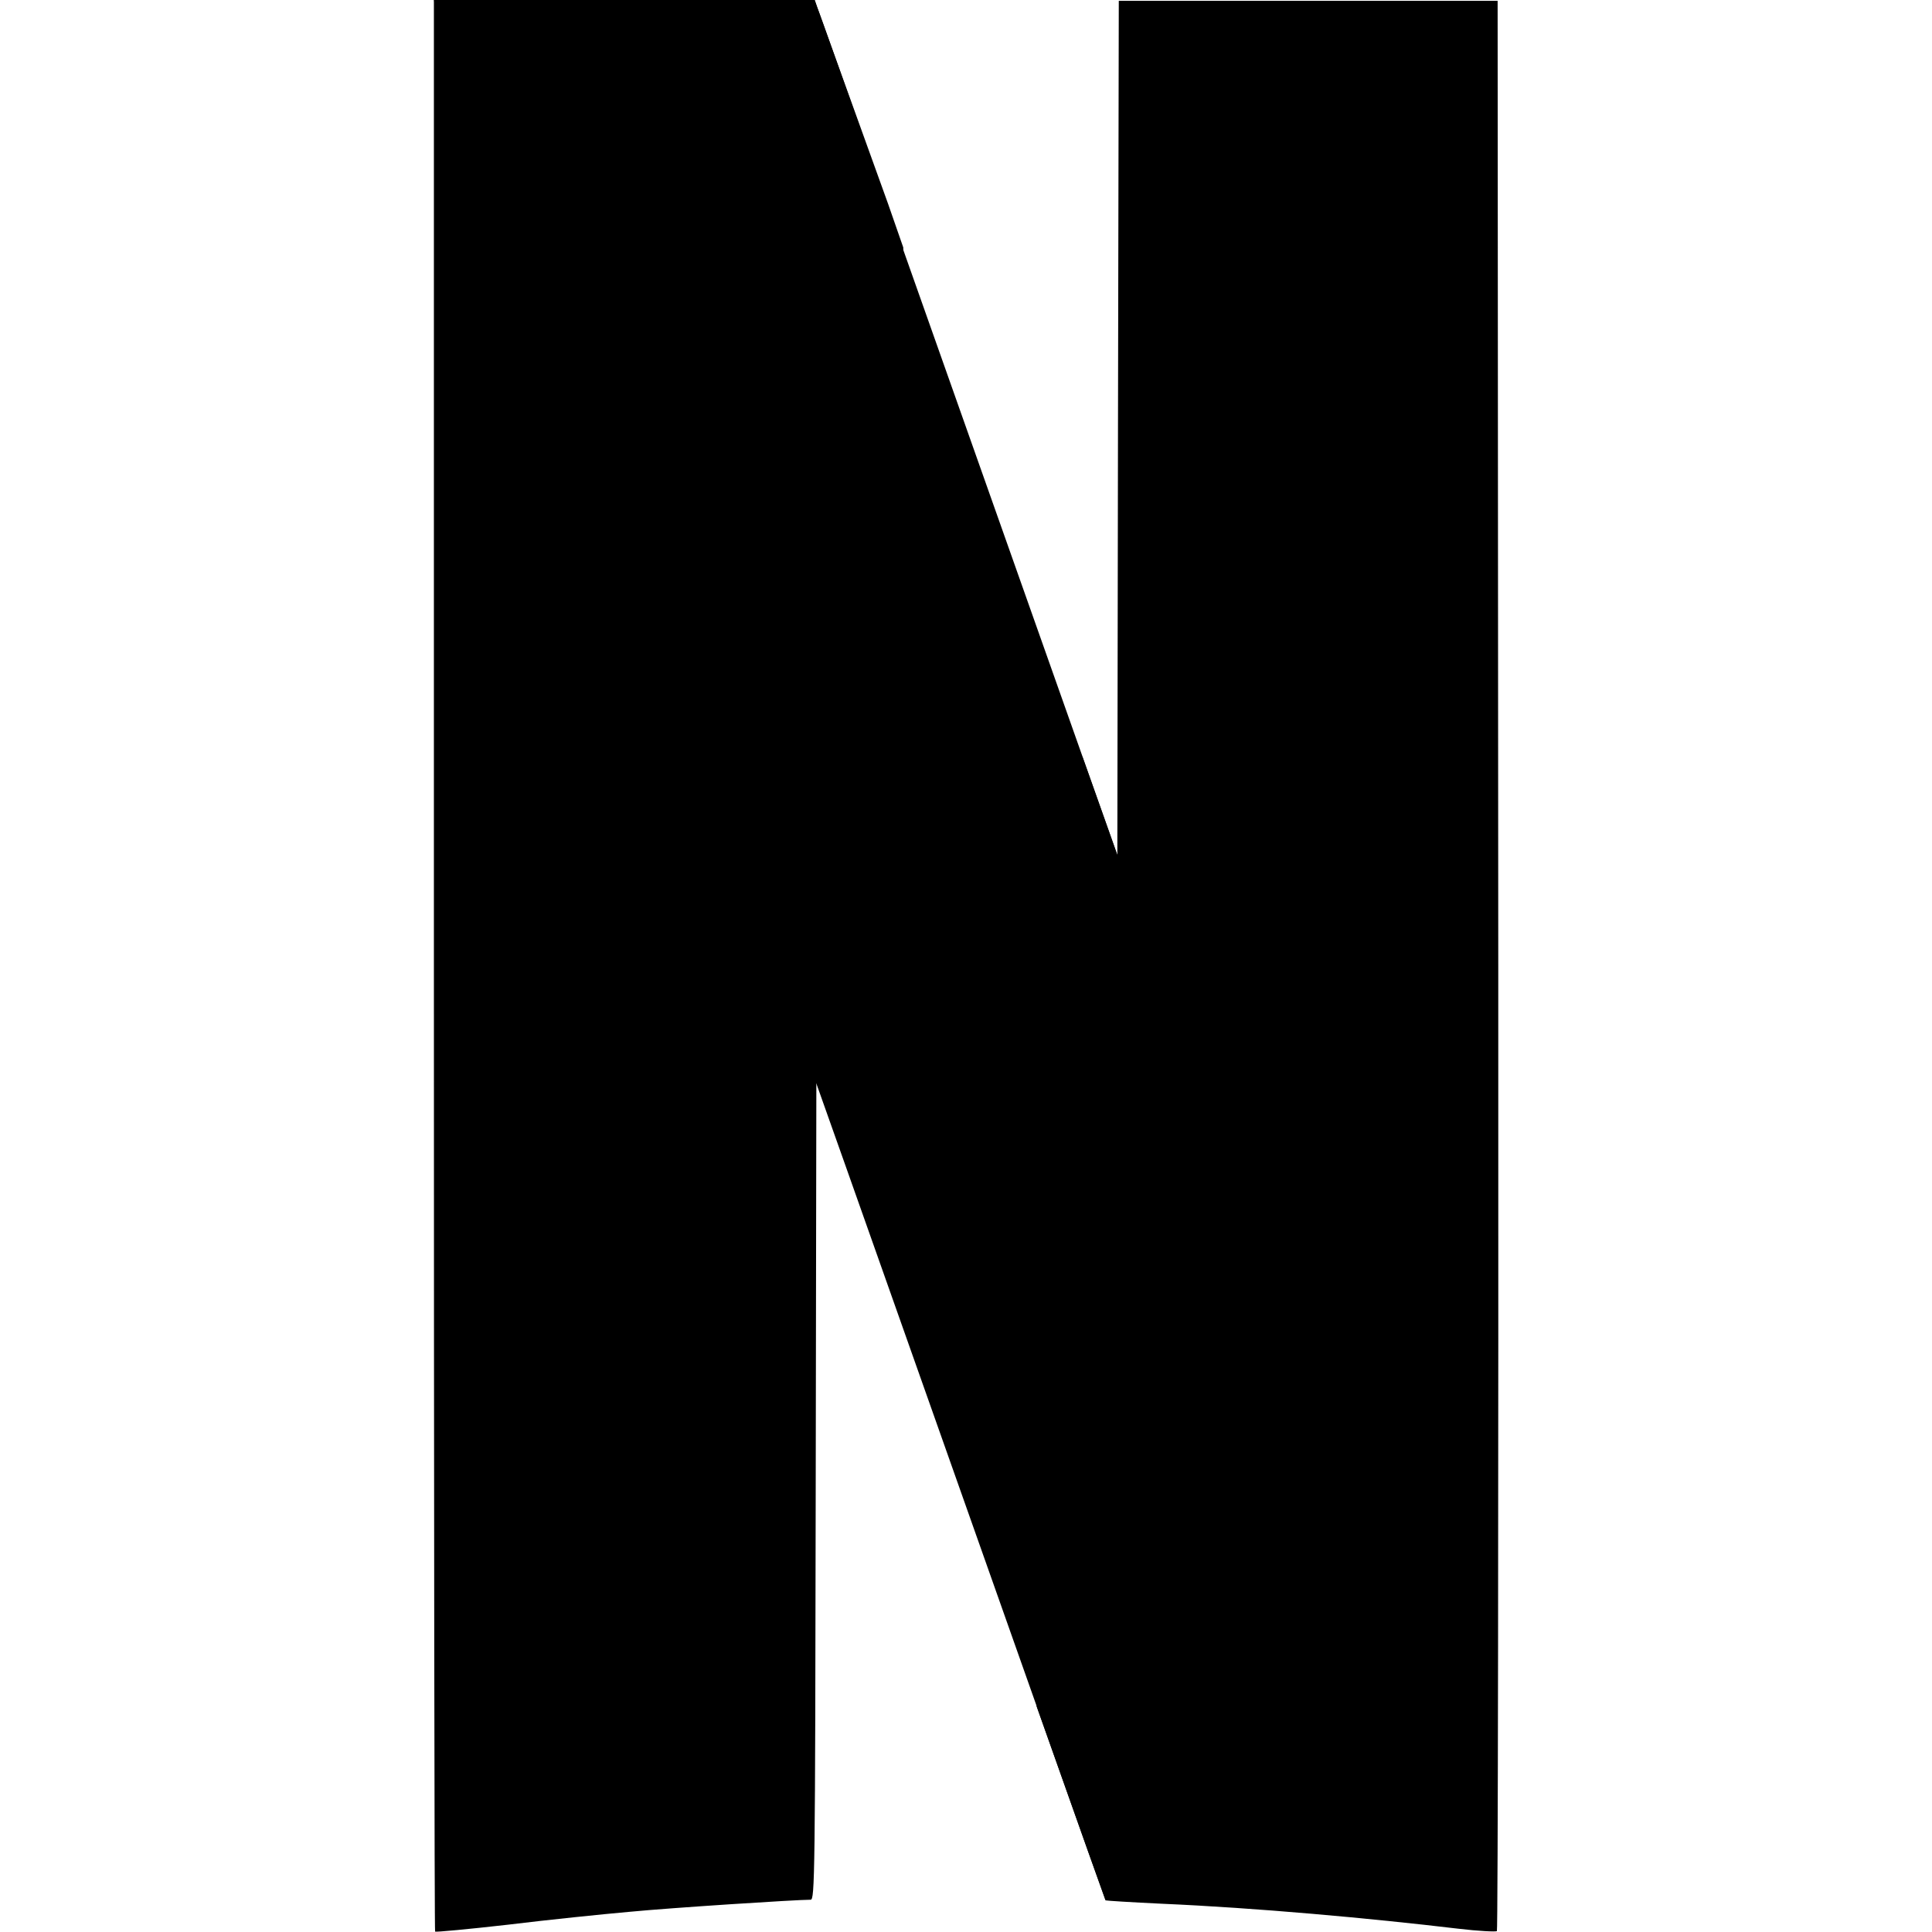
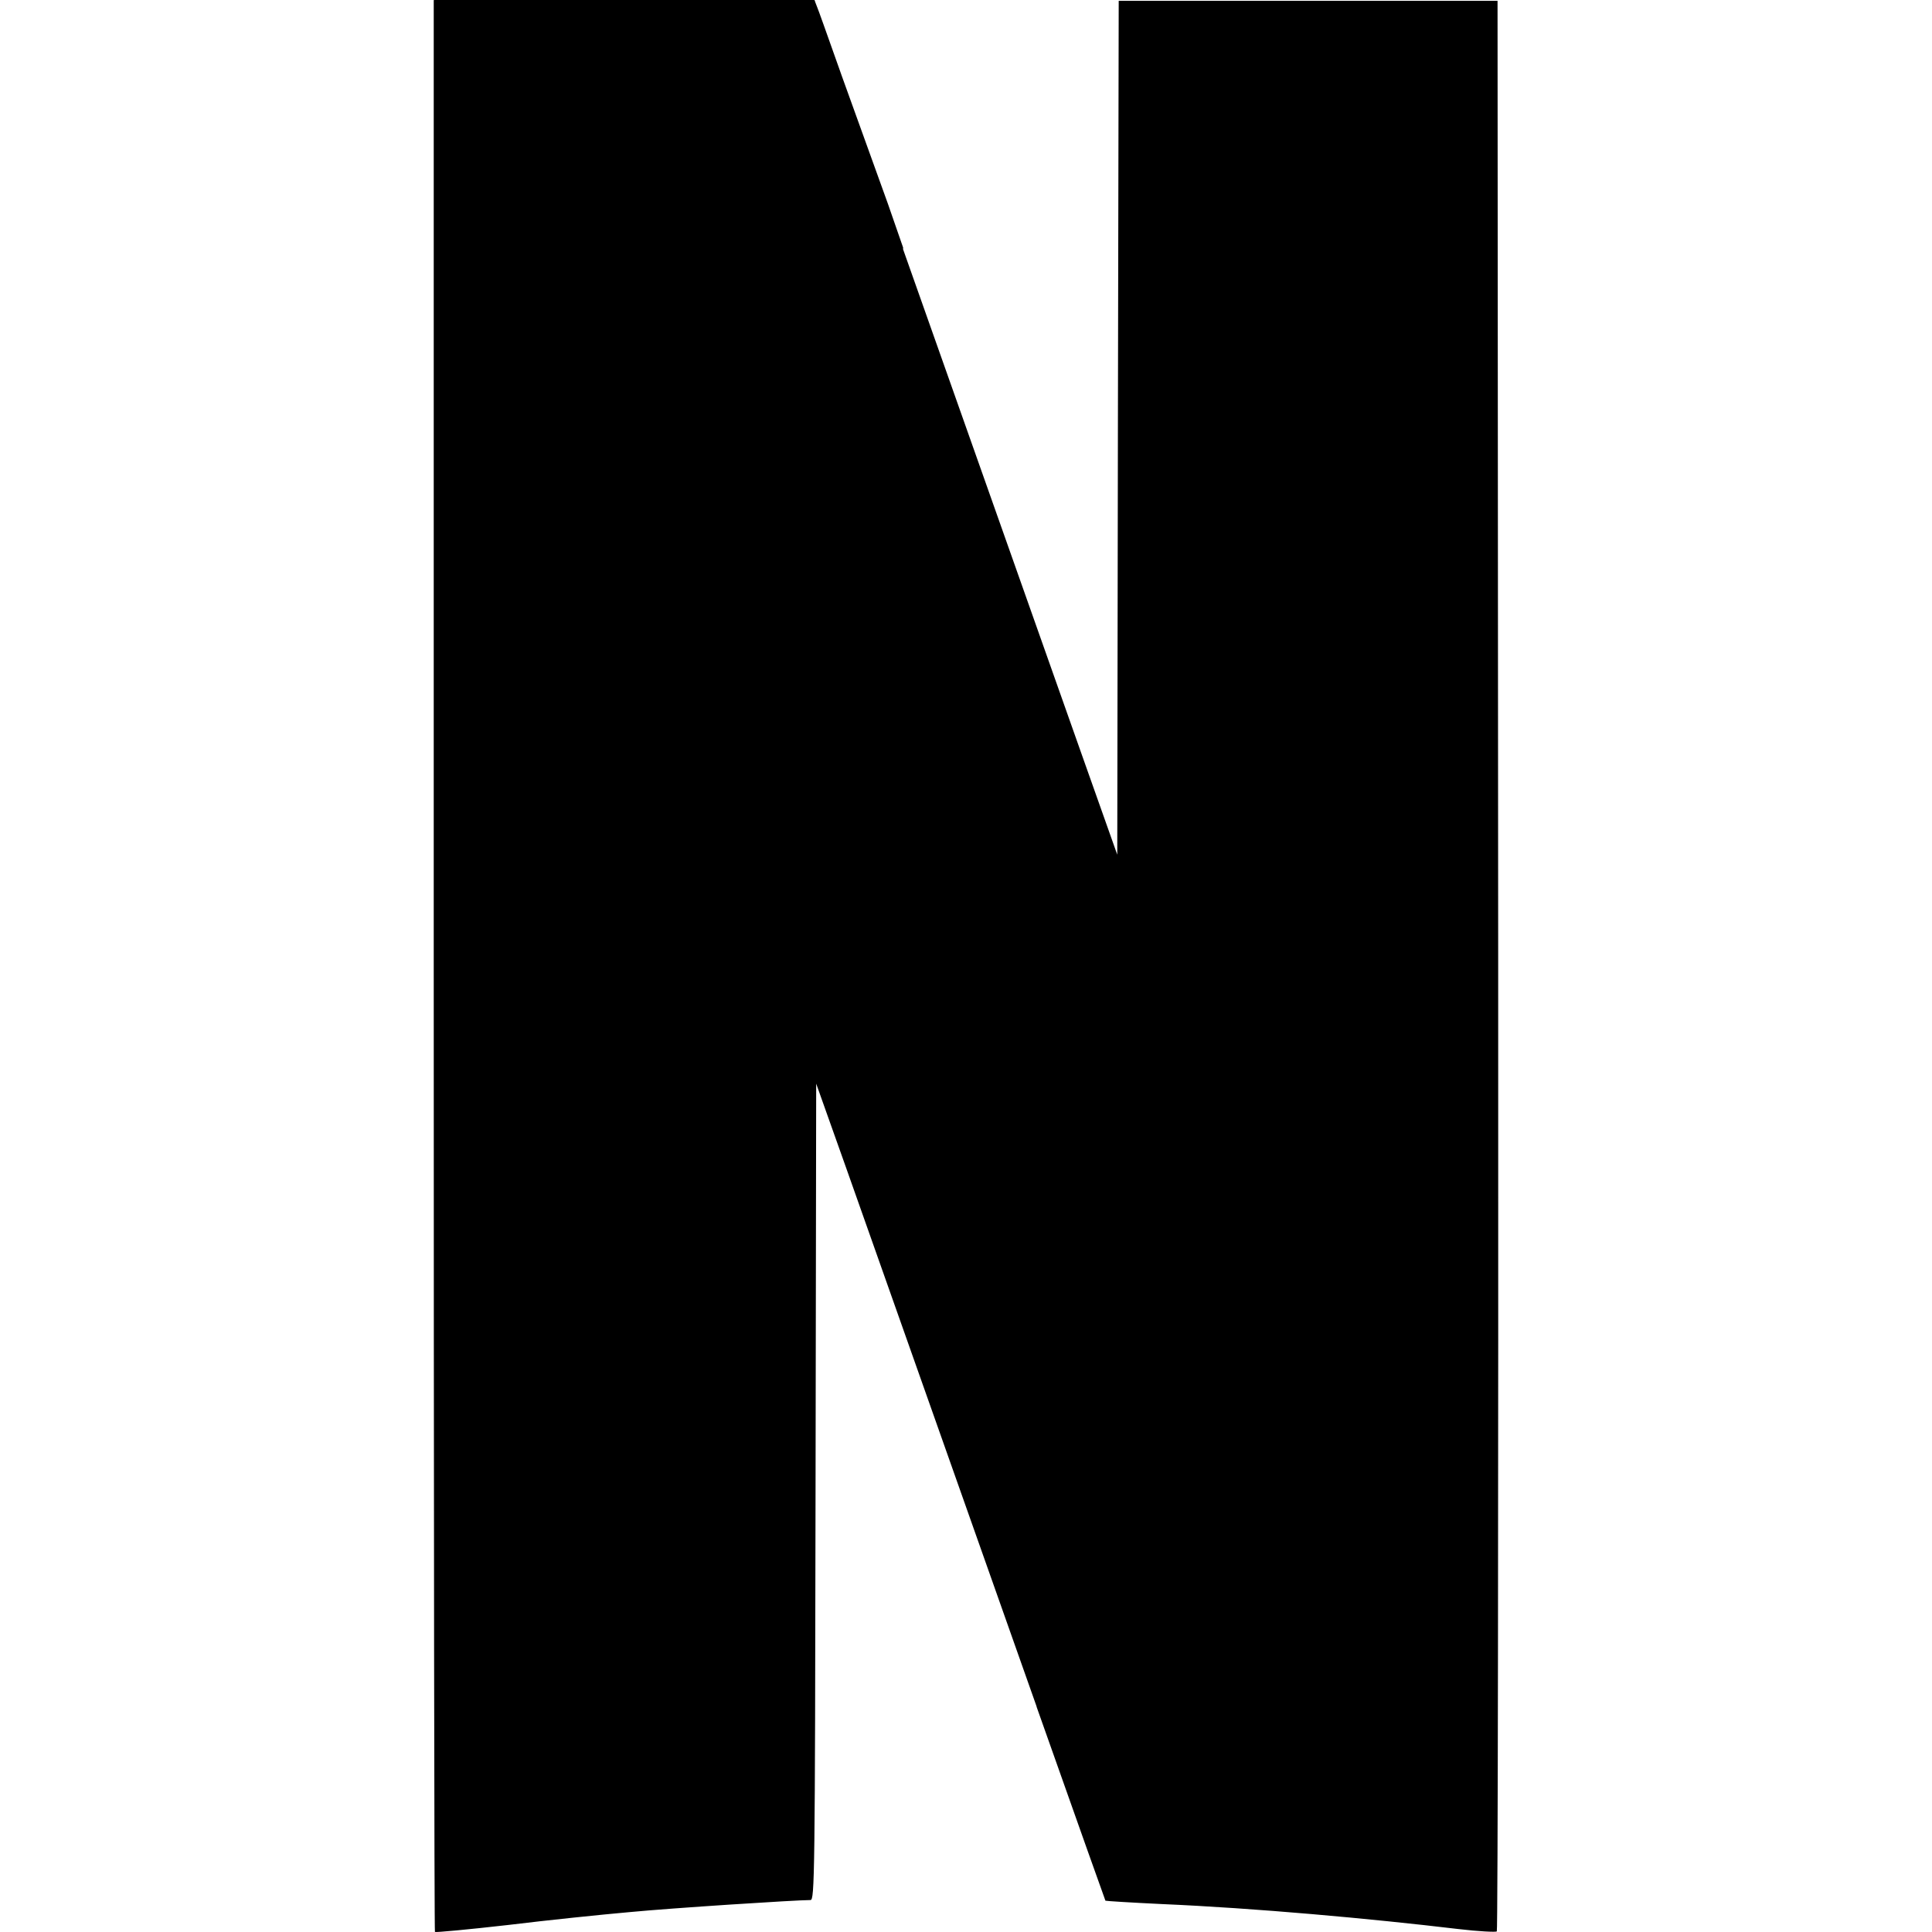
<svg xmlns="http://www.w3.org/2000/svg" role="img" viewBox="0 0 24 24">
-   <path d="M5.39.004l4.75 13.46v-.007l.376 1.06c2.088 5.908 3.21 9.075 3.216 9.082.004 0 .32.02.702.04 1.156.05 2.59.18 3.676.31.25.03.466.04.48.03l-4.71-13.36-.436-1.23-2.423-6.85c-.46-1.3-.85-2.408-.87-2.45L10.12 0H5.395z" />
-   <path d="M13.898.012l-.01 5.306-.008 5.306-.437-1.232V9.39l-.565 11.81c.555 1.567.852 2.403.855 2.407.004.004.32.024.702.042 1.157.05 2.59.18 3.68.31.25.03.467.04.48.03s.02-5.42.017-12.01L18.604.01h-4.706zM5.39.002v11.99c0 6.594.007 11.995.015 12.003s.416-.03.907-.086c.49-.06 1.17-.13 1.51-.16.518-.05 2.068-.15 2.248-.15.052 0 .056-.27.063-5.08l.008-5.08.38 1.06.13.376.57-11.8-.19-.546-.88-2.44-.03-.087H5.39z" />
+   <path d="M5.388.004l4.75 13.462v-.007l.377 1.06c2.088 5.91 3.21 9.077 3.216 9.084.004 0 .32.02.702.04 1.156.05 2.59.18 3.676.31.25.03.466.04.48.03L13.88 10.62l-.436-1.23-2.423-6.852c-.46-1.3-.85-2.408-.87-2.45L10.117 0H5.393zm8.509.008l-.01 5.307-.008 5.307-.437-1.232v-.002l-.565 11.811c.555 1.568.852 2.404.855 2.408.004.004.32.024.702.042 1.157.05 2.59.18 3.68.31.25.03.467.04.48.03.013-.01.02-5.42.017-12.012L18.603.01h-4.706zM5.388.002v11.992c0 6.595.007 11.997.015 12.005.008.008.416-.03.907-.086.49-.06 1.17-.13 1.51-.16.518-.05 2.068-.15 2.248-.15.052 0 .056-.27.063-5.081l.008-5.08.38 1.06.13.375.57-11.801-.19-.547-.88-2.44-.03-.087z" />
</svg>
